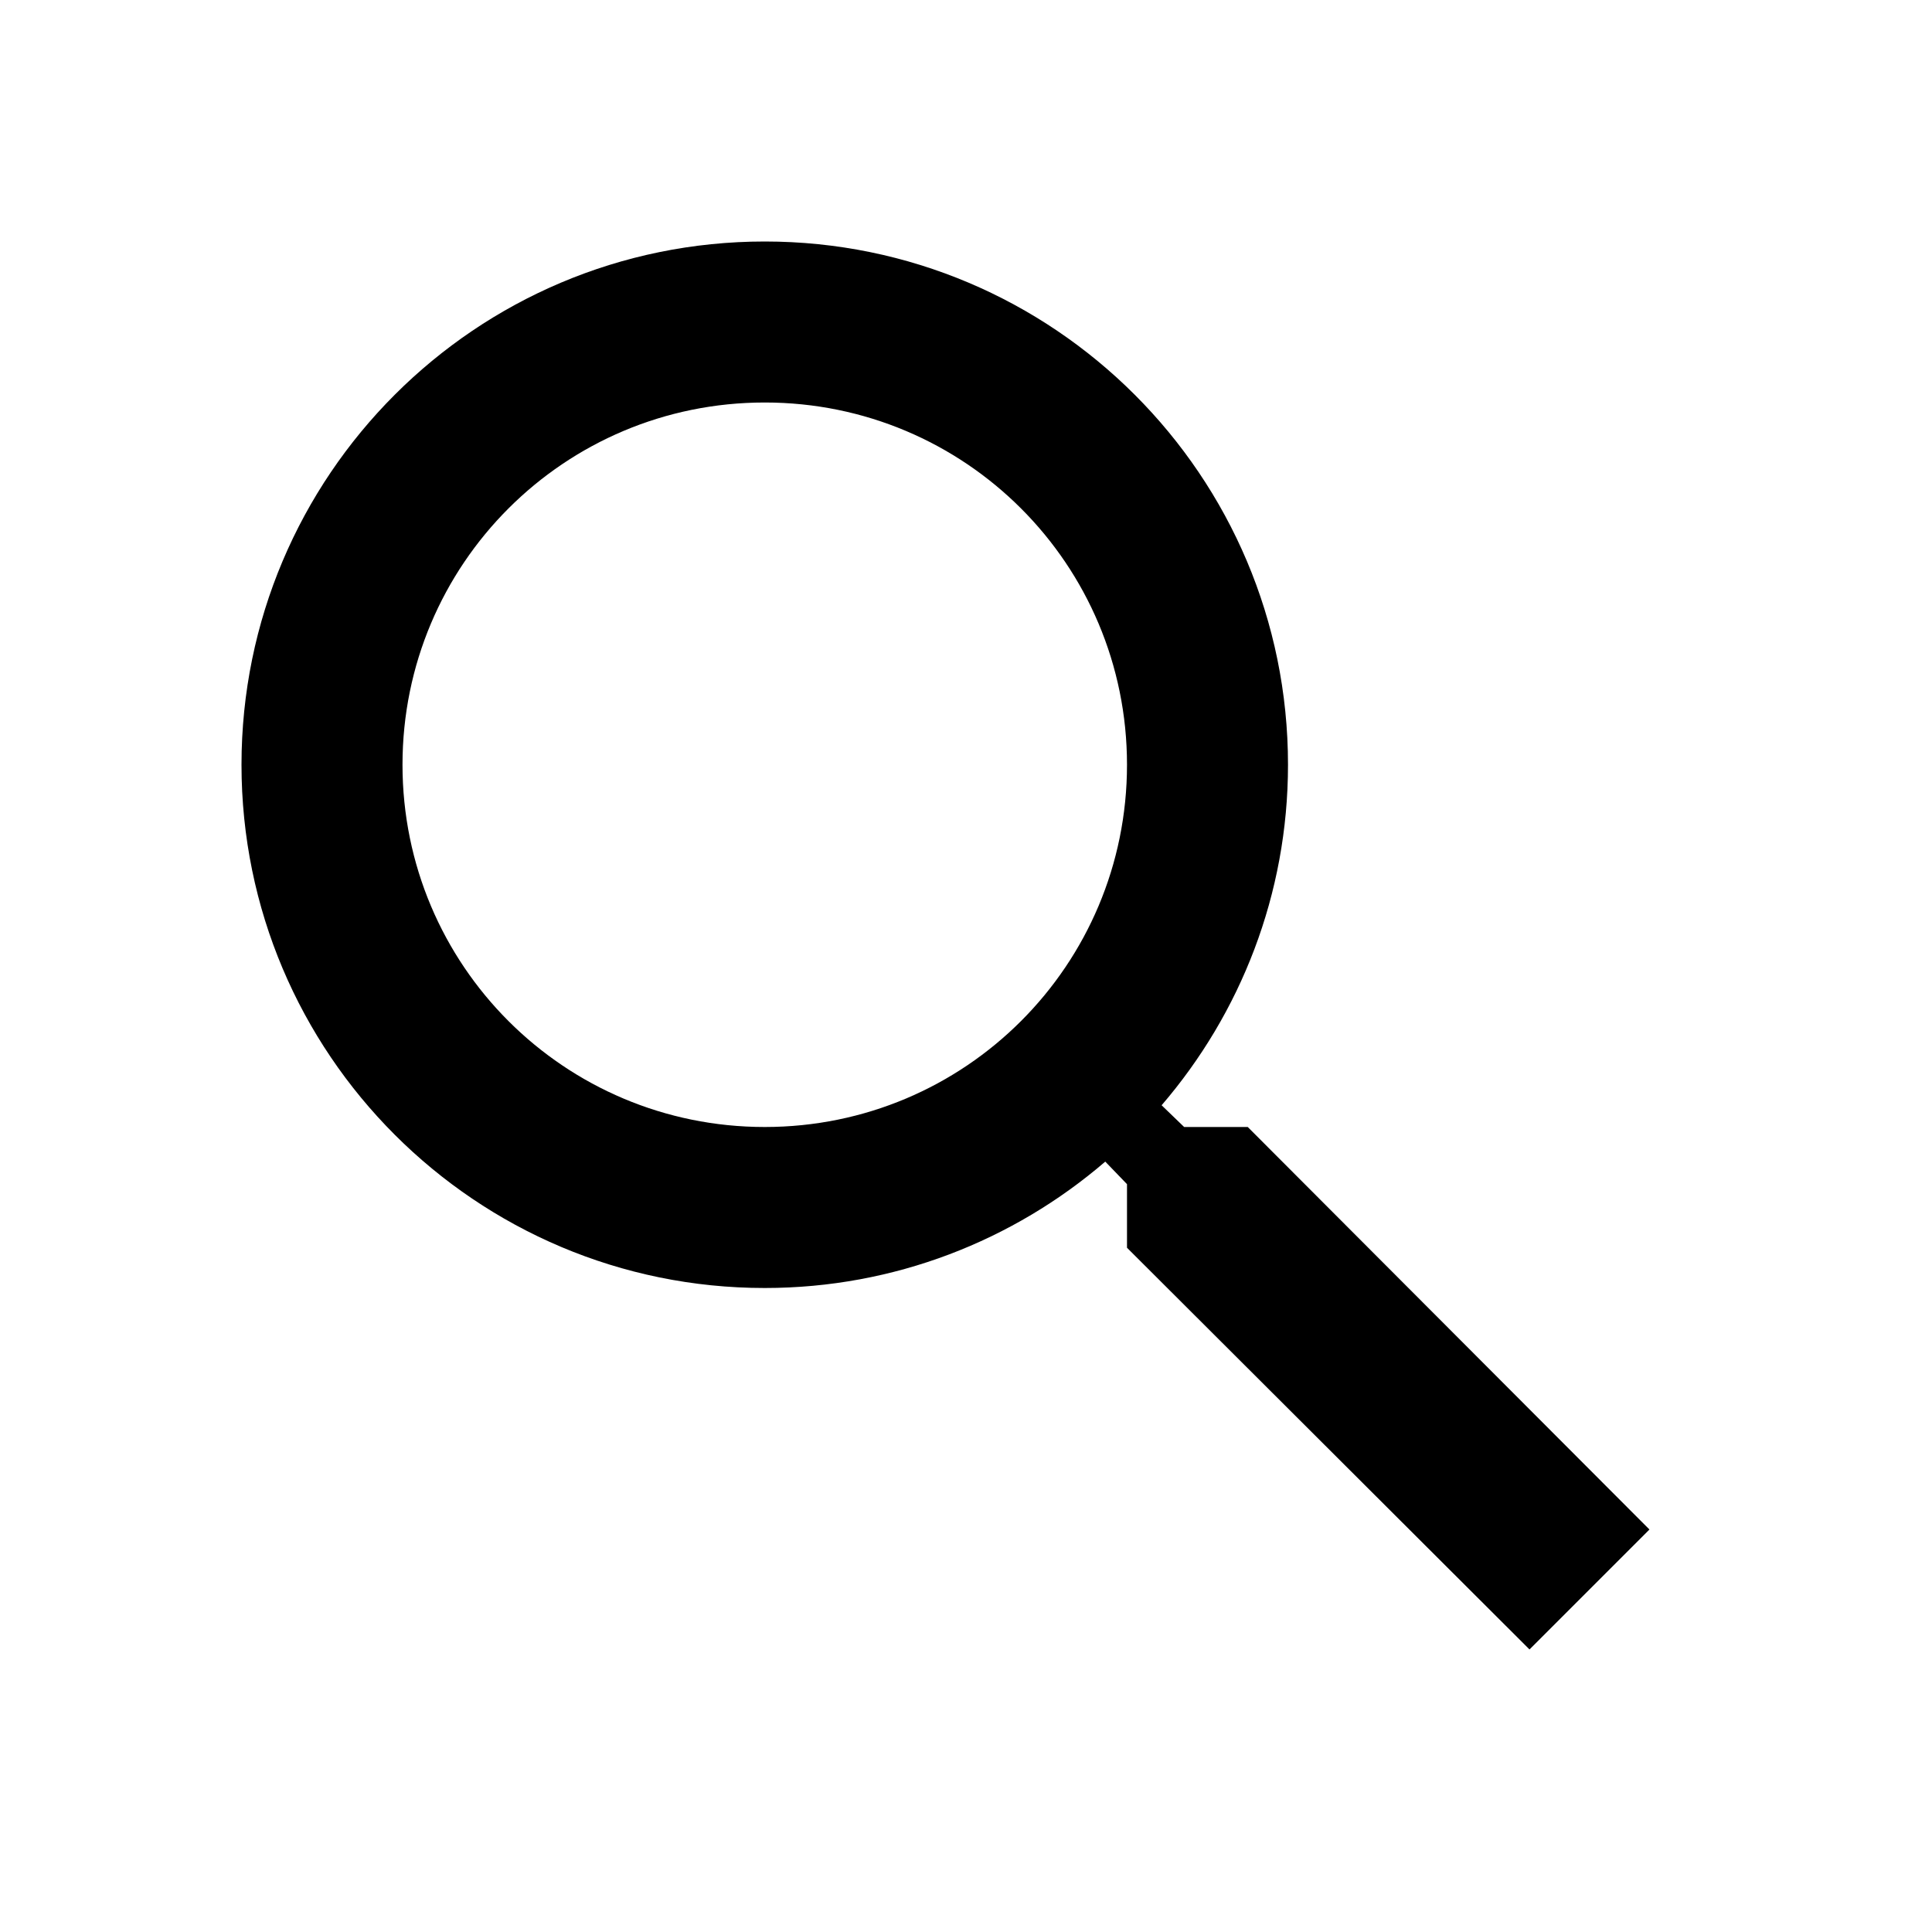
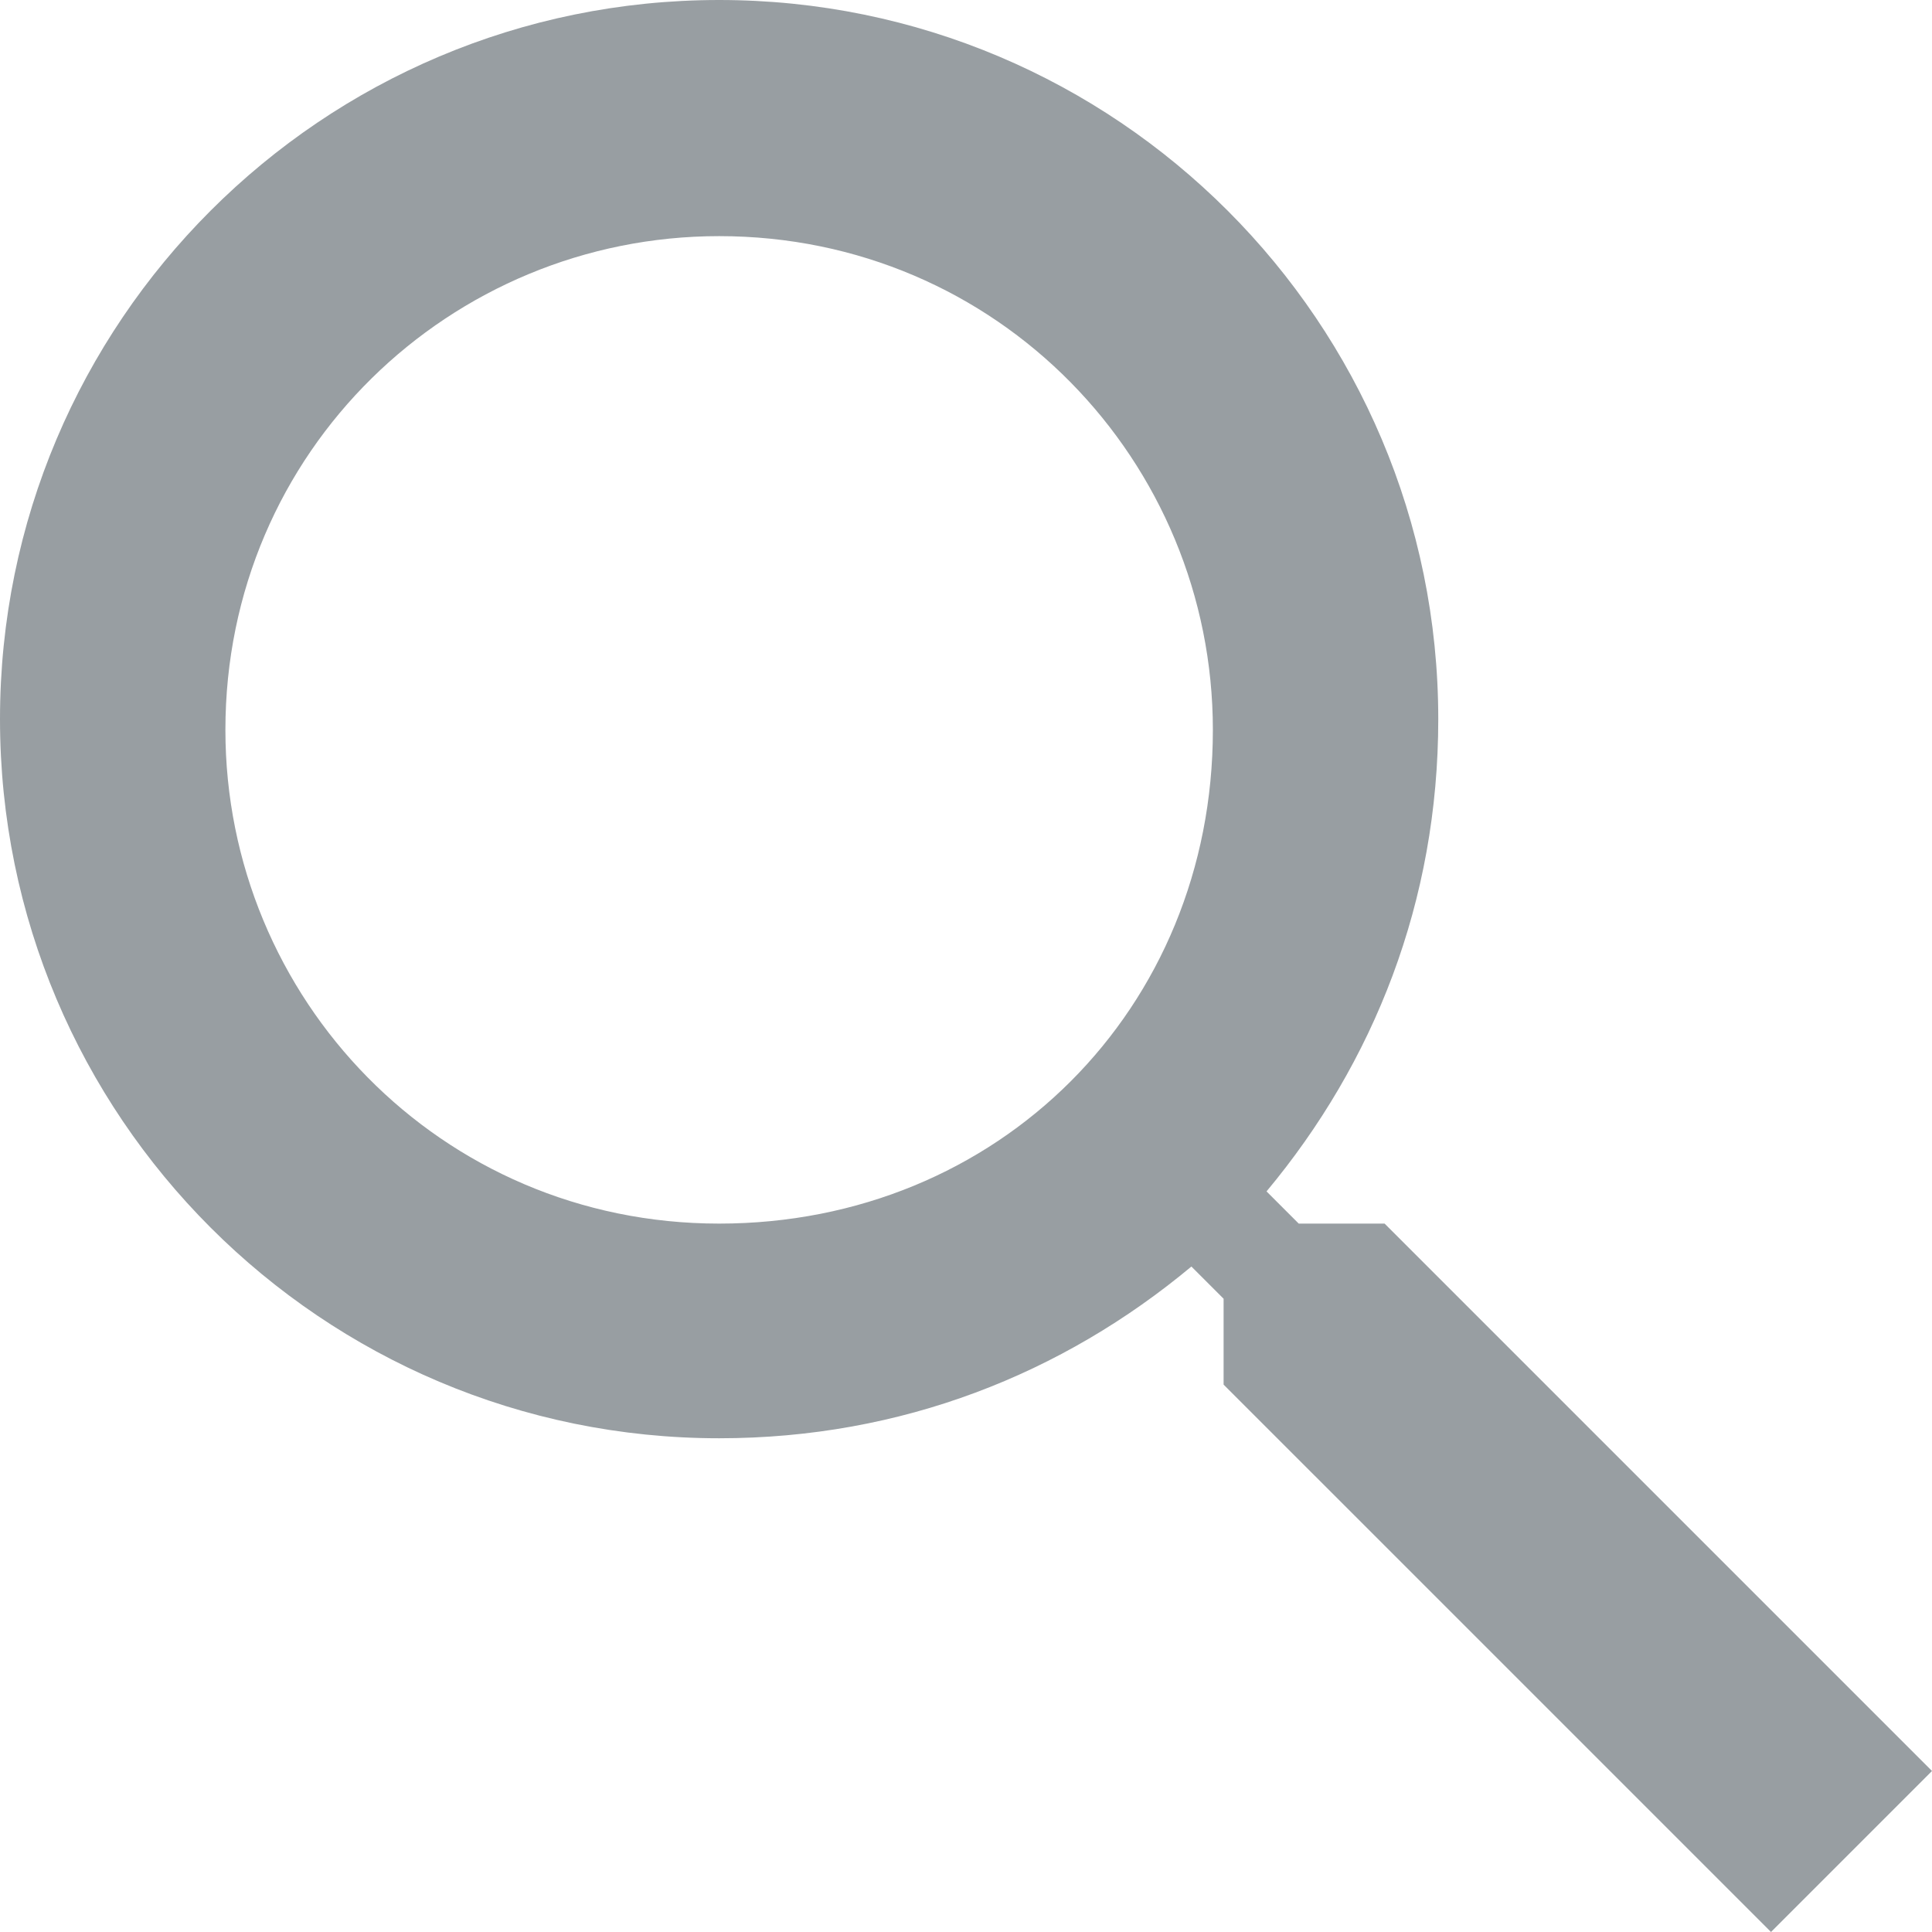
- <svg xmlns="http://www.w3.org/2000/svg" fill="#000000" height="24" viewBox="0 0 24 24" width="24">
-   <path d="M15.5 14h-.79l-.28-.27C15.41 12.59 16 11.11 16 9.5 16 5.91 13.09 3 9.5 3S3 5.91 3 9.5 5.91 16 9.5 16c1.61 0 3.09-.59 4.23-1.57l.27.28v.79l5 4.99L20.49 19l-4.99-5zm-6 0C7.01 14 5 11.99 5 9.5S7.01 5 9.5 5 14 7.01 14 9.5 11.99 14 9.5 14z" />
-   <path d="M0 0h24v24H0z" fill="none" />
+ <svg xmlns="http://www.w3.org/2000/svg" version="1.1" id="Calque_1" x="0px" y="0px" viewBox="-296 388 18 18" style="enable-background:new -296 388 18 18;" xml:space="preserve">
+   <style type="text/css">
+ 	.st0{fill:#989EA2;}
+ </style>
+   <path class="st0" d="M-283.1,399.4h-0.8l-0.3-0.3c1-1.2,1.6-2.7,1.6-4.4c0-3.7-3-6.7-6.7-6.7s-6.7,3-6.7,6.7s3,6.7,6.7,6.7  c1.7,0,3.2-0.6,4.4-1.6l0.3,0.3v0.8l5.1,5.1l1.5-1.5L-283.1,399.4z M-289.3,399.4c-2.6,0-4.6-2.1-4.6-4.6c0-2.6,2.1-4.6,4.6-4.6  c2.6,0,4.6,2.1,4.6,4.6C-284.7,397.4-286.7,399.4-289.3,399.4z" />
</svg>
